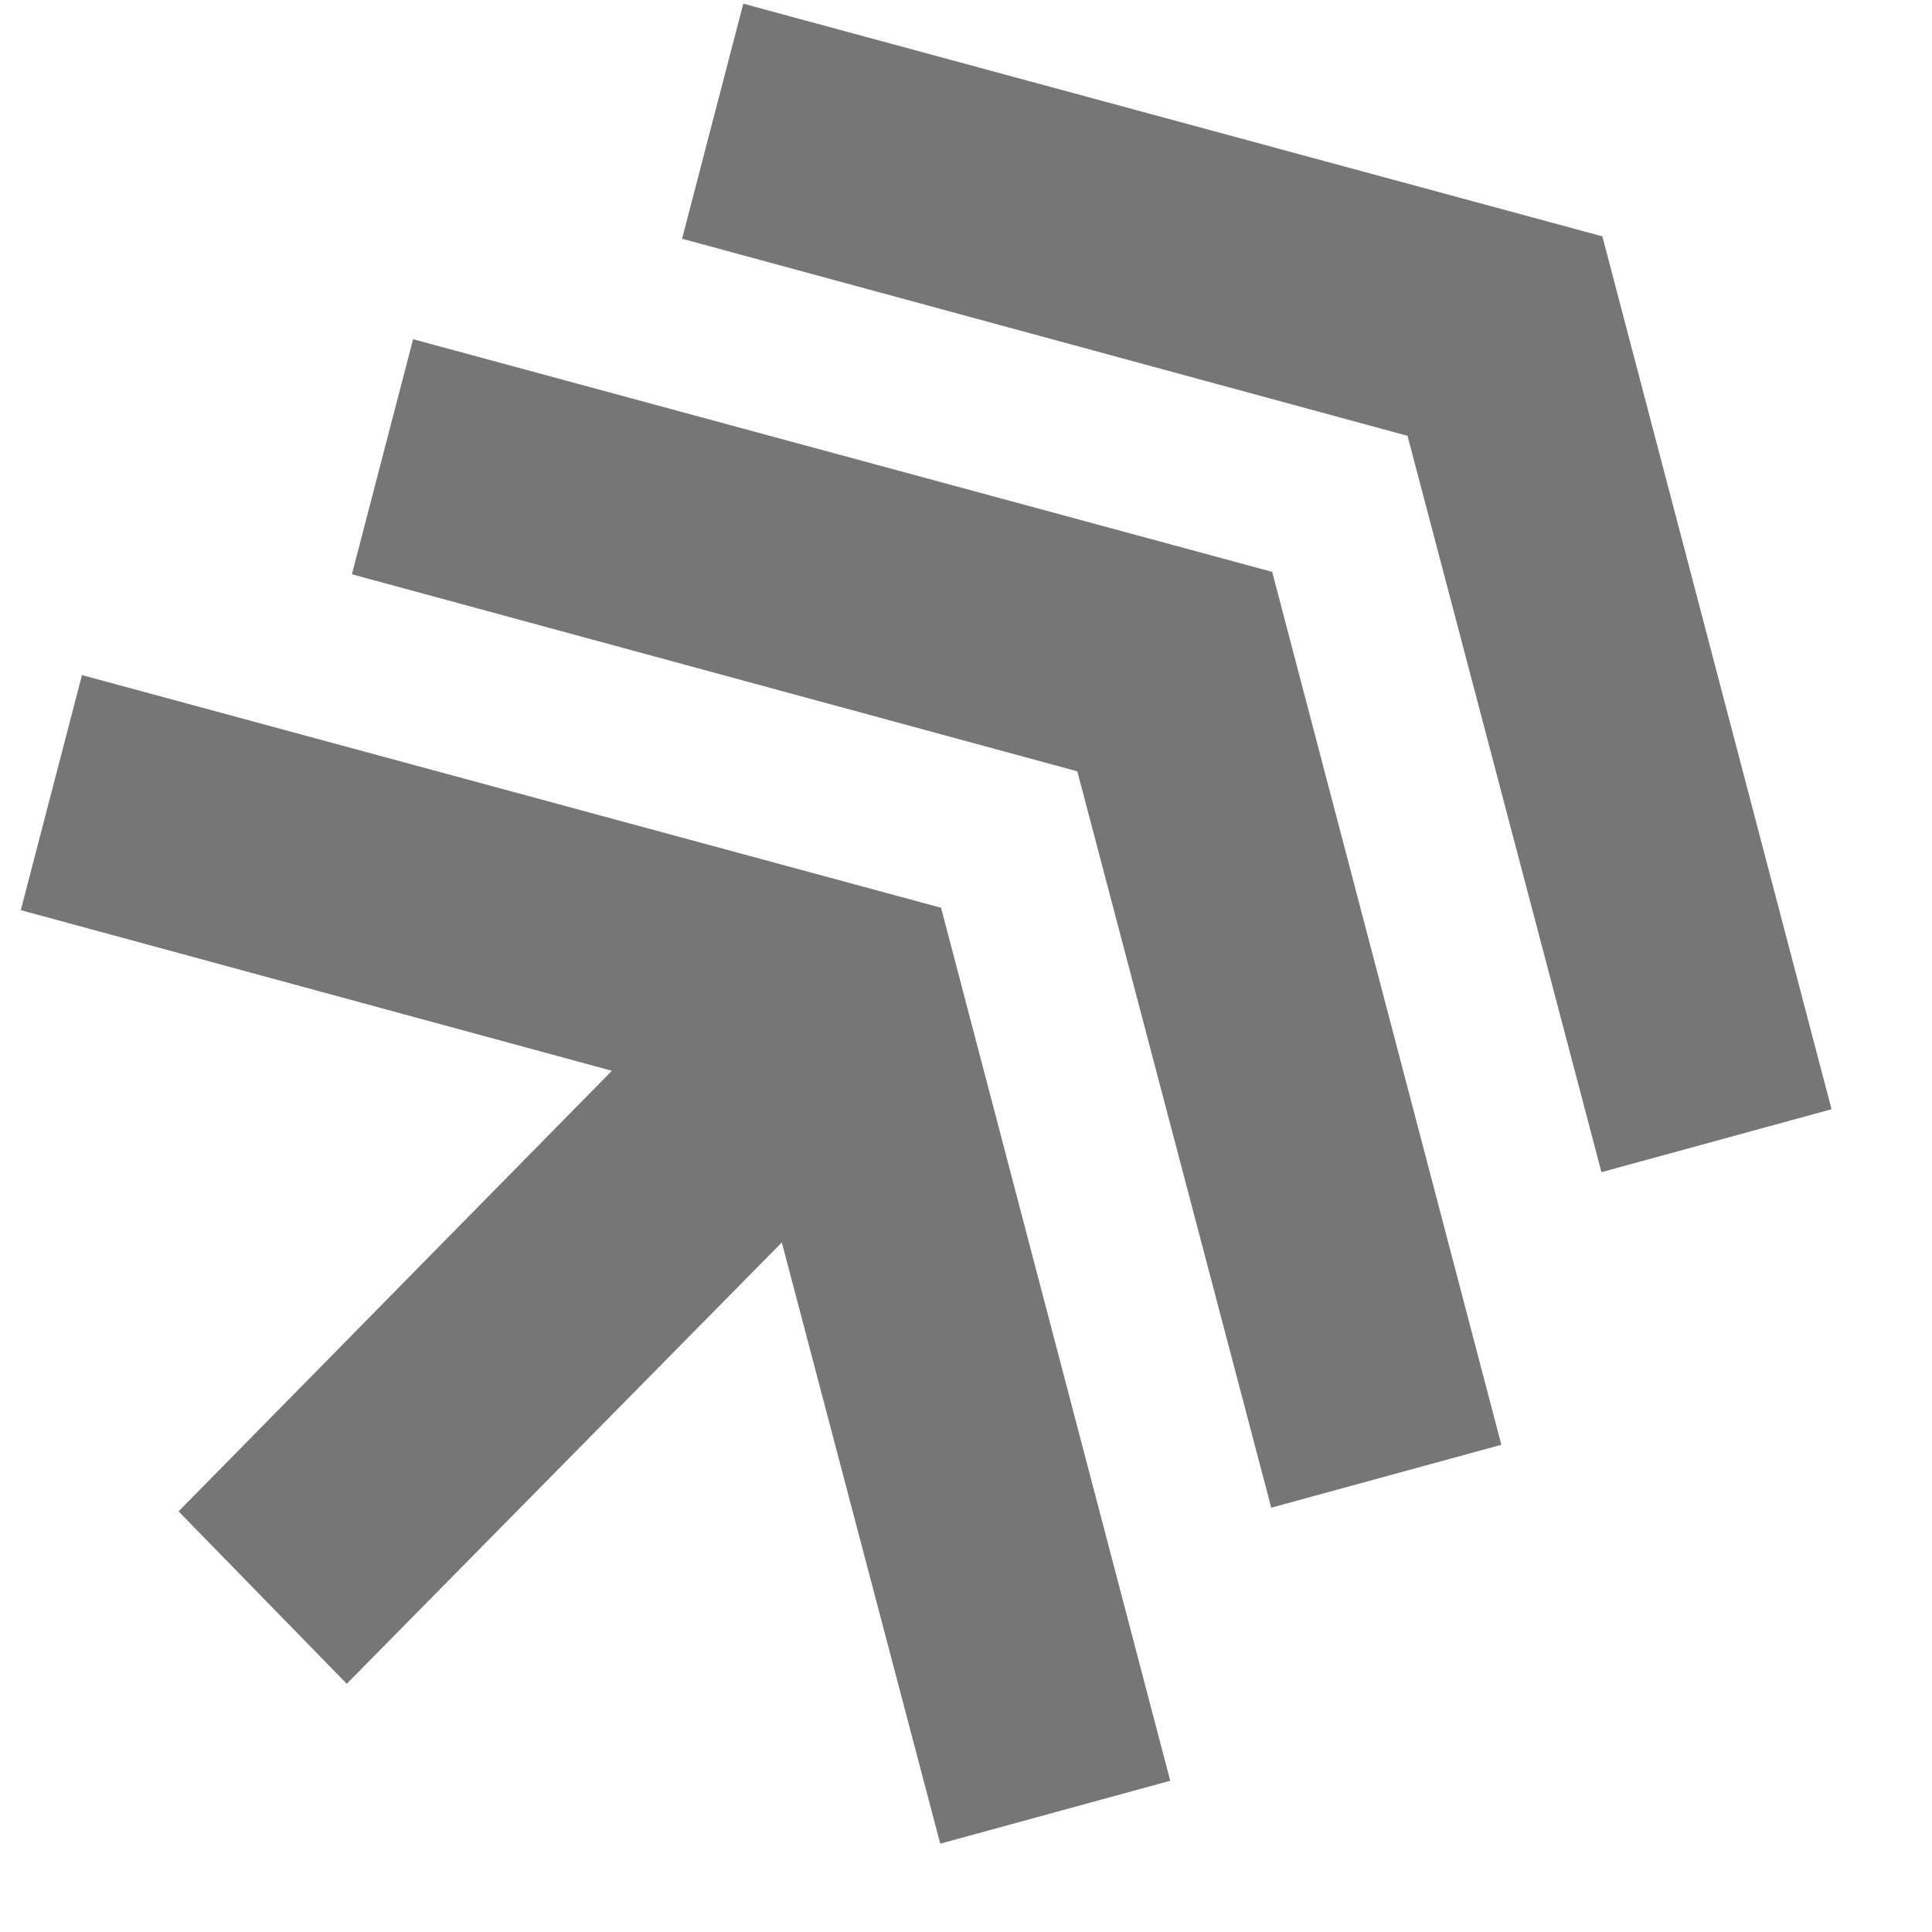
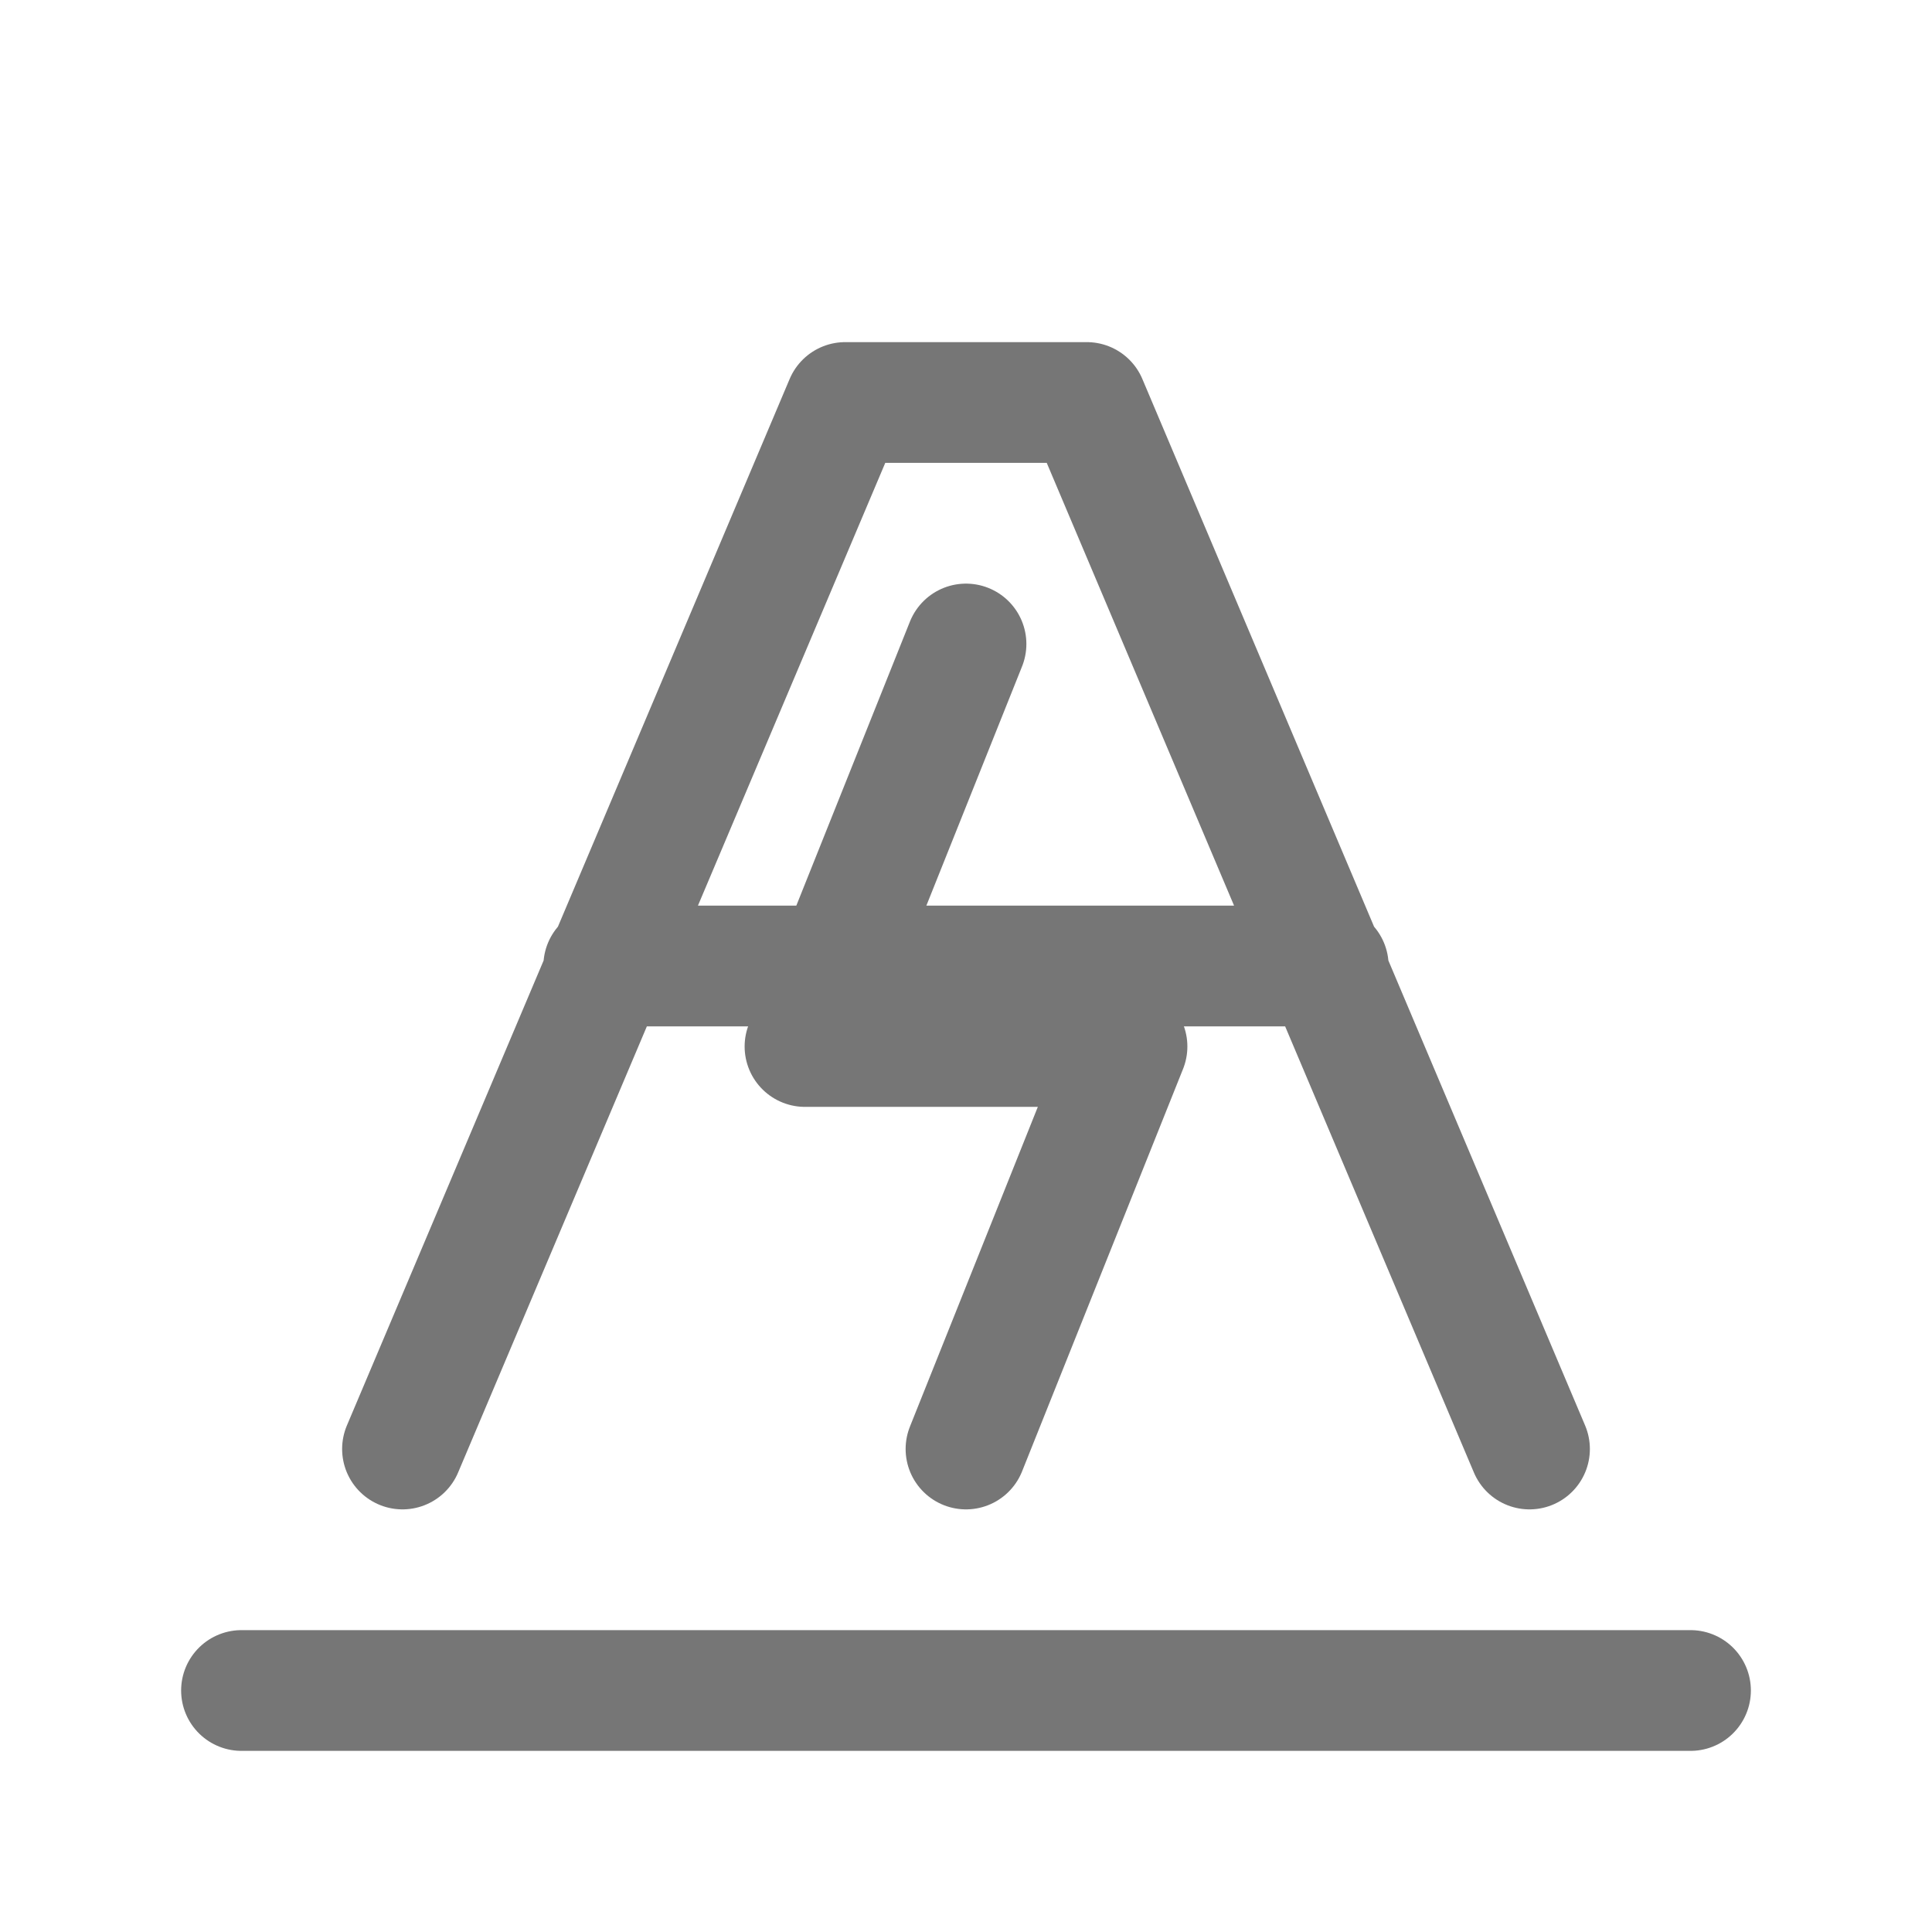
- <svg xmlns="http://www.w3.org/2000/svg" viewBox="0 0 21 21" color="#767676">
-   <path d="M3.769 18.302L8.498 13.505L10.22 20.04L12.72 19.356L10.229 9.867L0.891 7.338L0.226 9.893L6.651 11.639L1.941 16.428L3.769 18.302Z" fill="currentColor" />
-   <path d="M17.407 12.741L19.908 12.057L17.417 2.569L8.079 0.04L7.414 2.595L15.299 4.737L17.407 12.741Z" fill="currentColor" />
-   <path d="M13.818 16.388L16.319 15.704L13.828 6.216L4.49 3.687L3.825 6.242L11.71 8.384L13.818 16.388Z" fill="currentColor" />
+ <svg xmlns="http://www.w3.org/2000/svg" viewBox="0 0 24 24" fill="none" color="#767676">
+   <g stroke="currentColor" stroke-width="1.5" stroke-linecap="round" stroke-linejoin="round">
+     <path d="M5 18 10.5 5h3L19 18M7.5 12h9M3 21h18" />
+     <path d="m12 8-2 5h4l-2 5" />
+   </g>
</svg>
